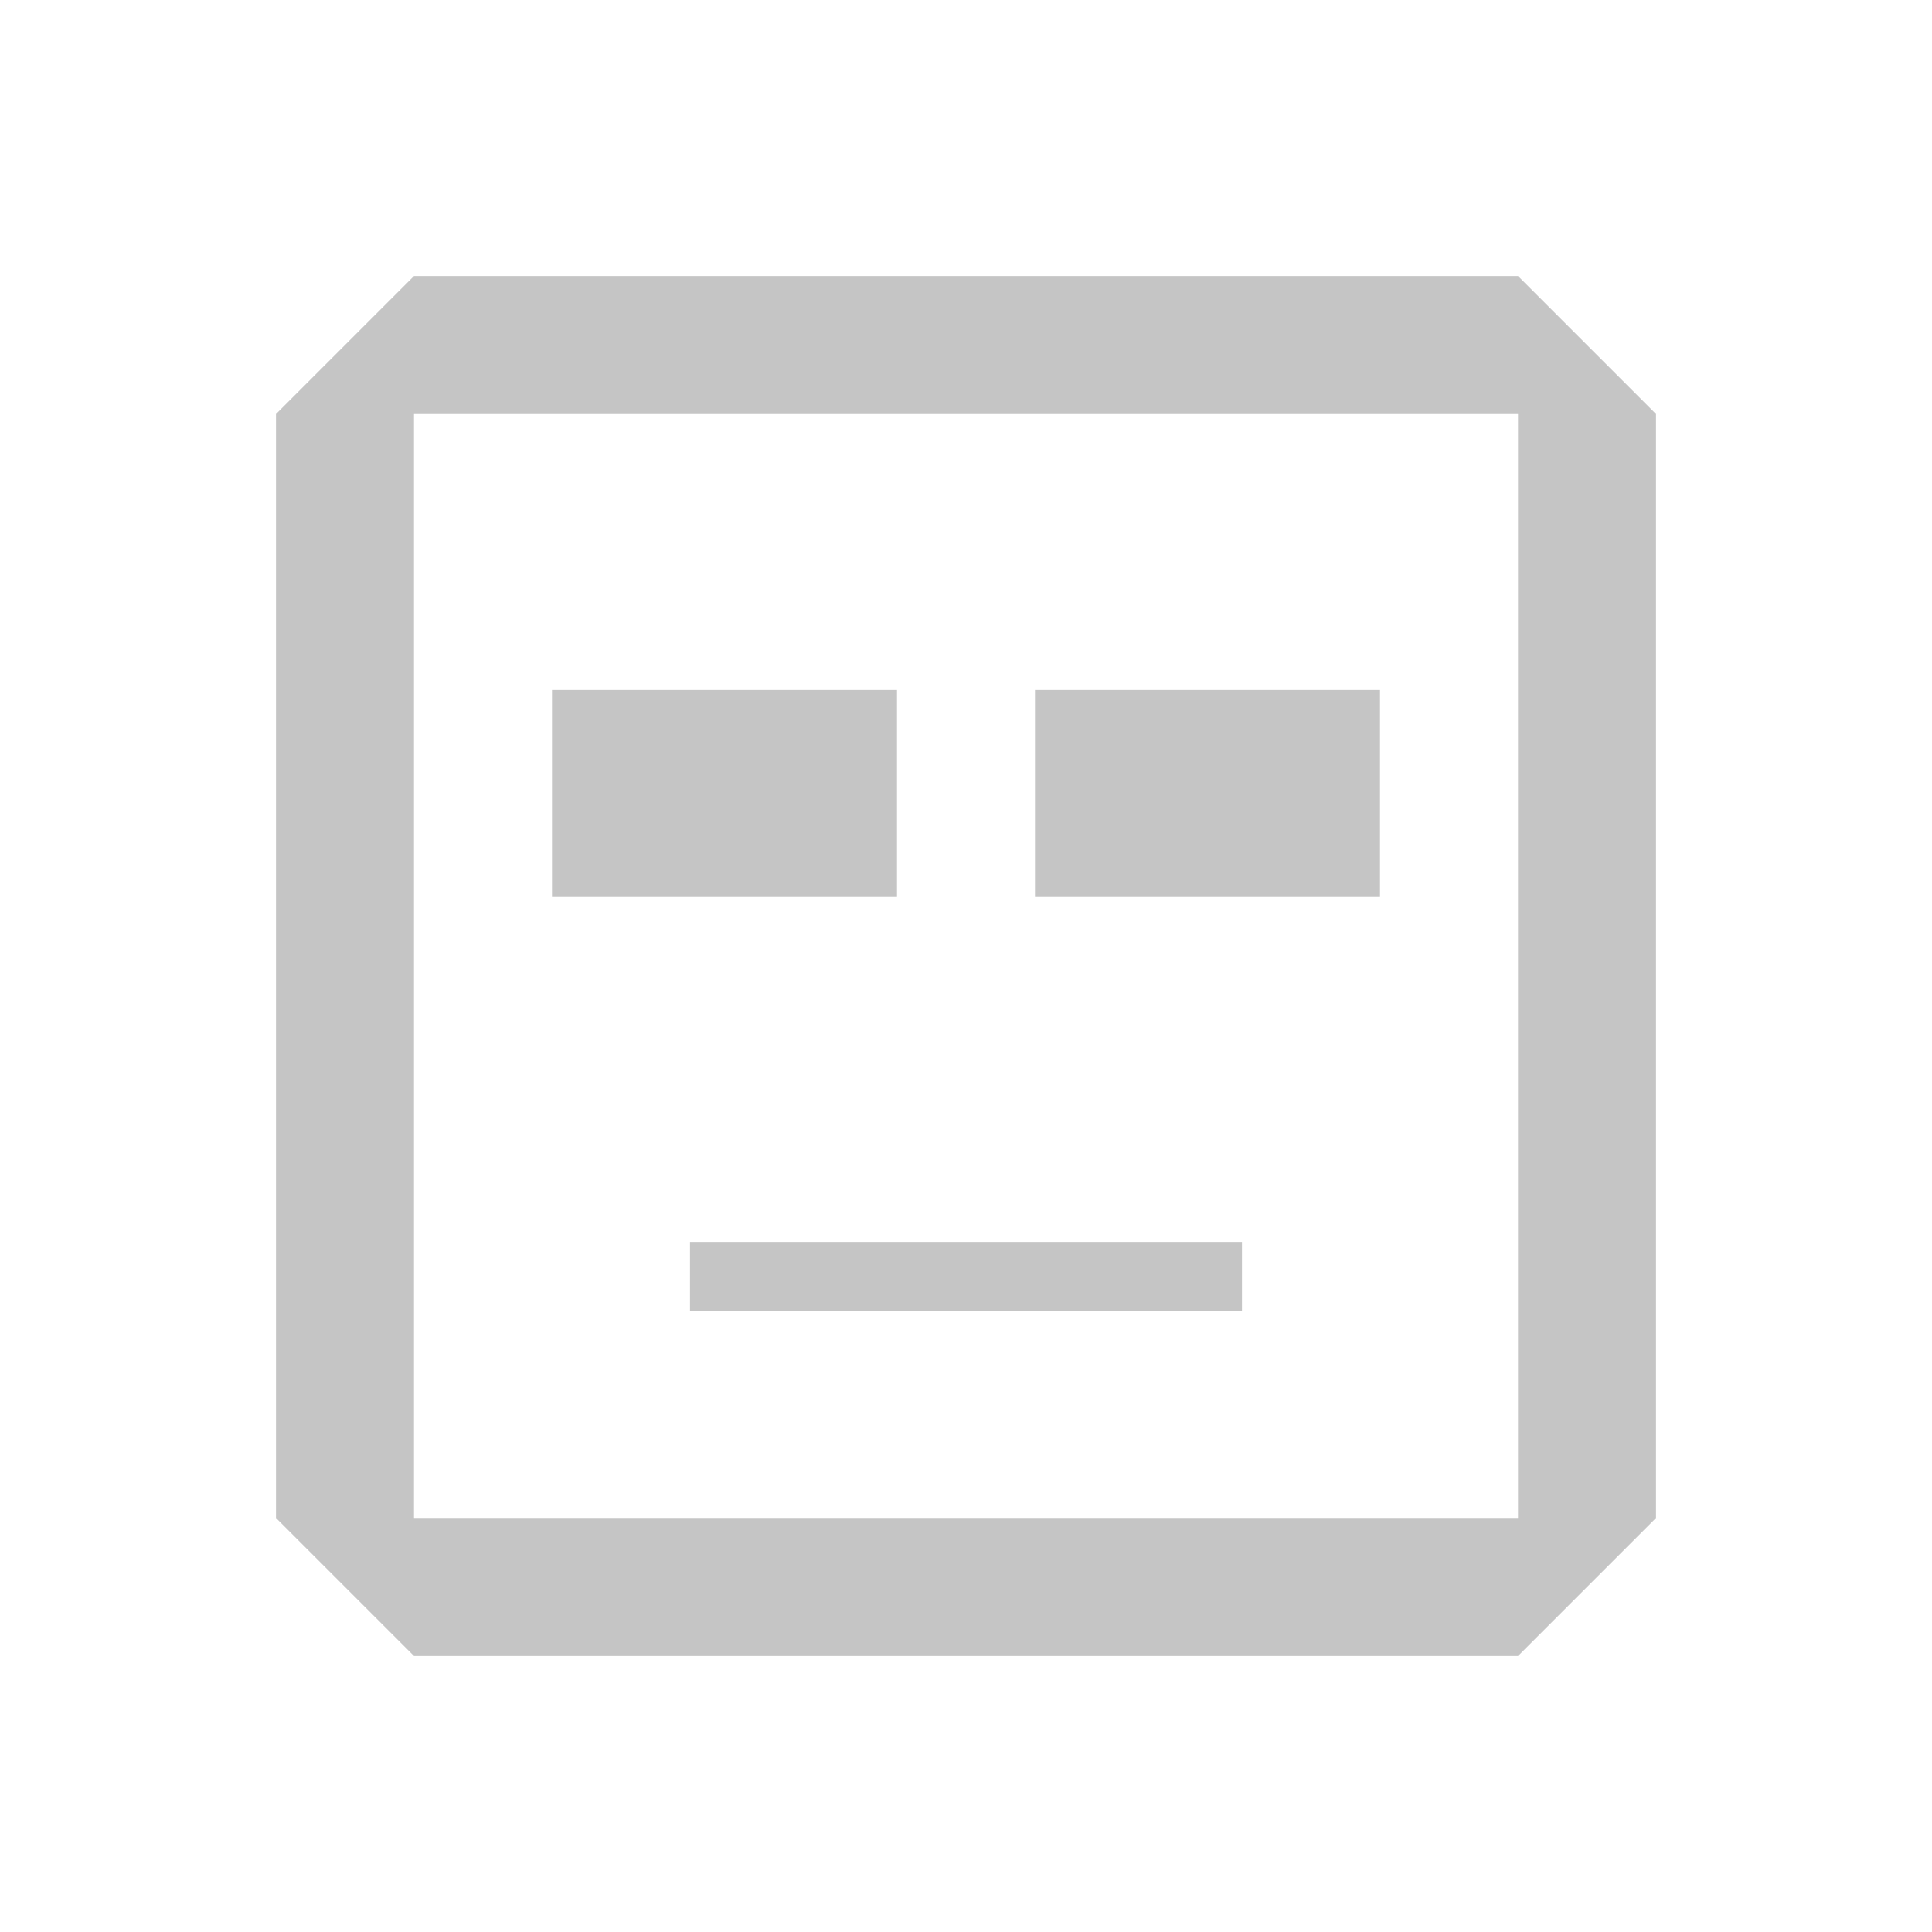
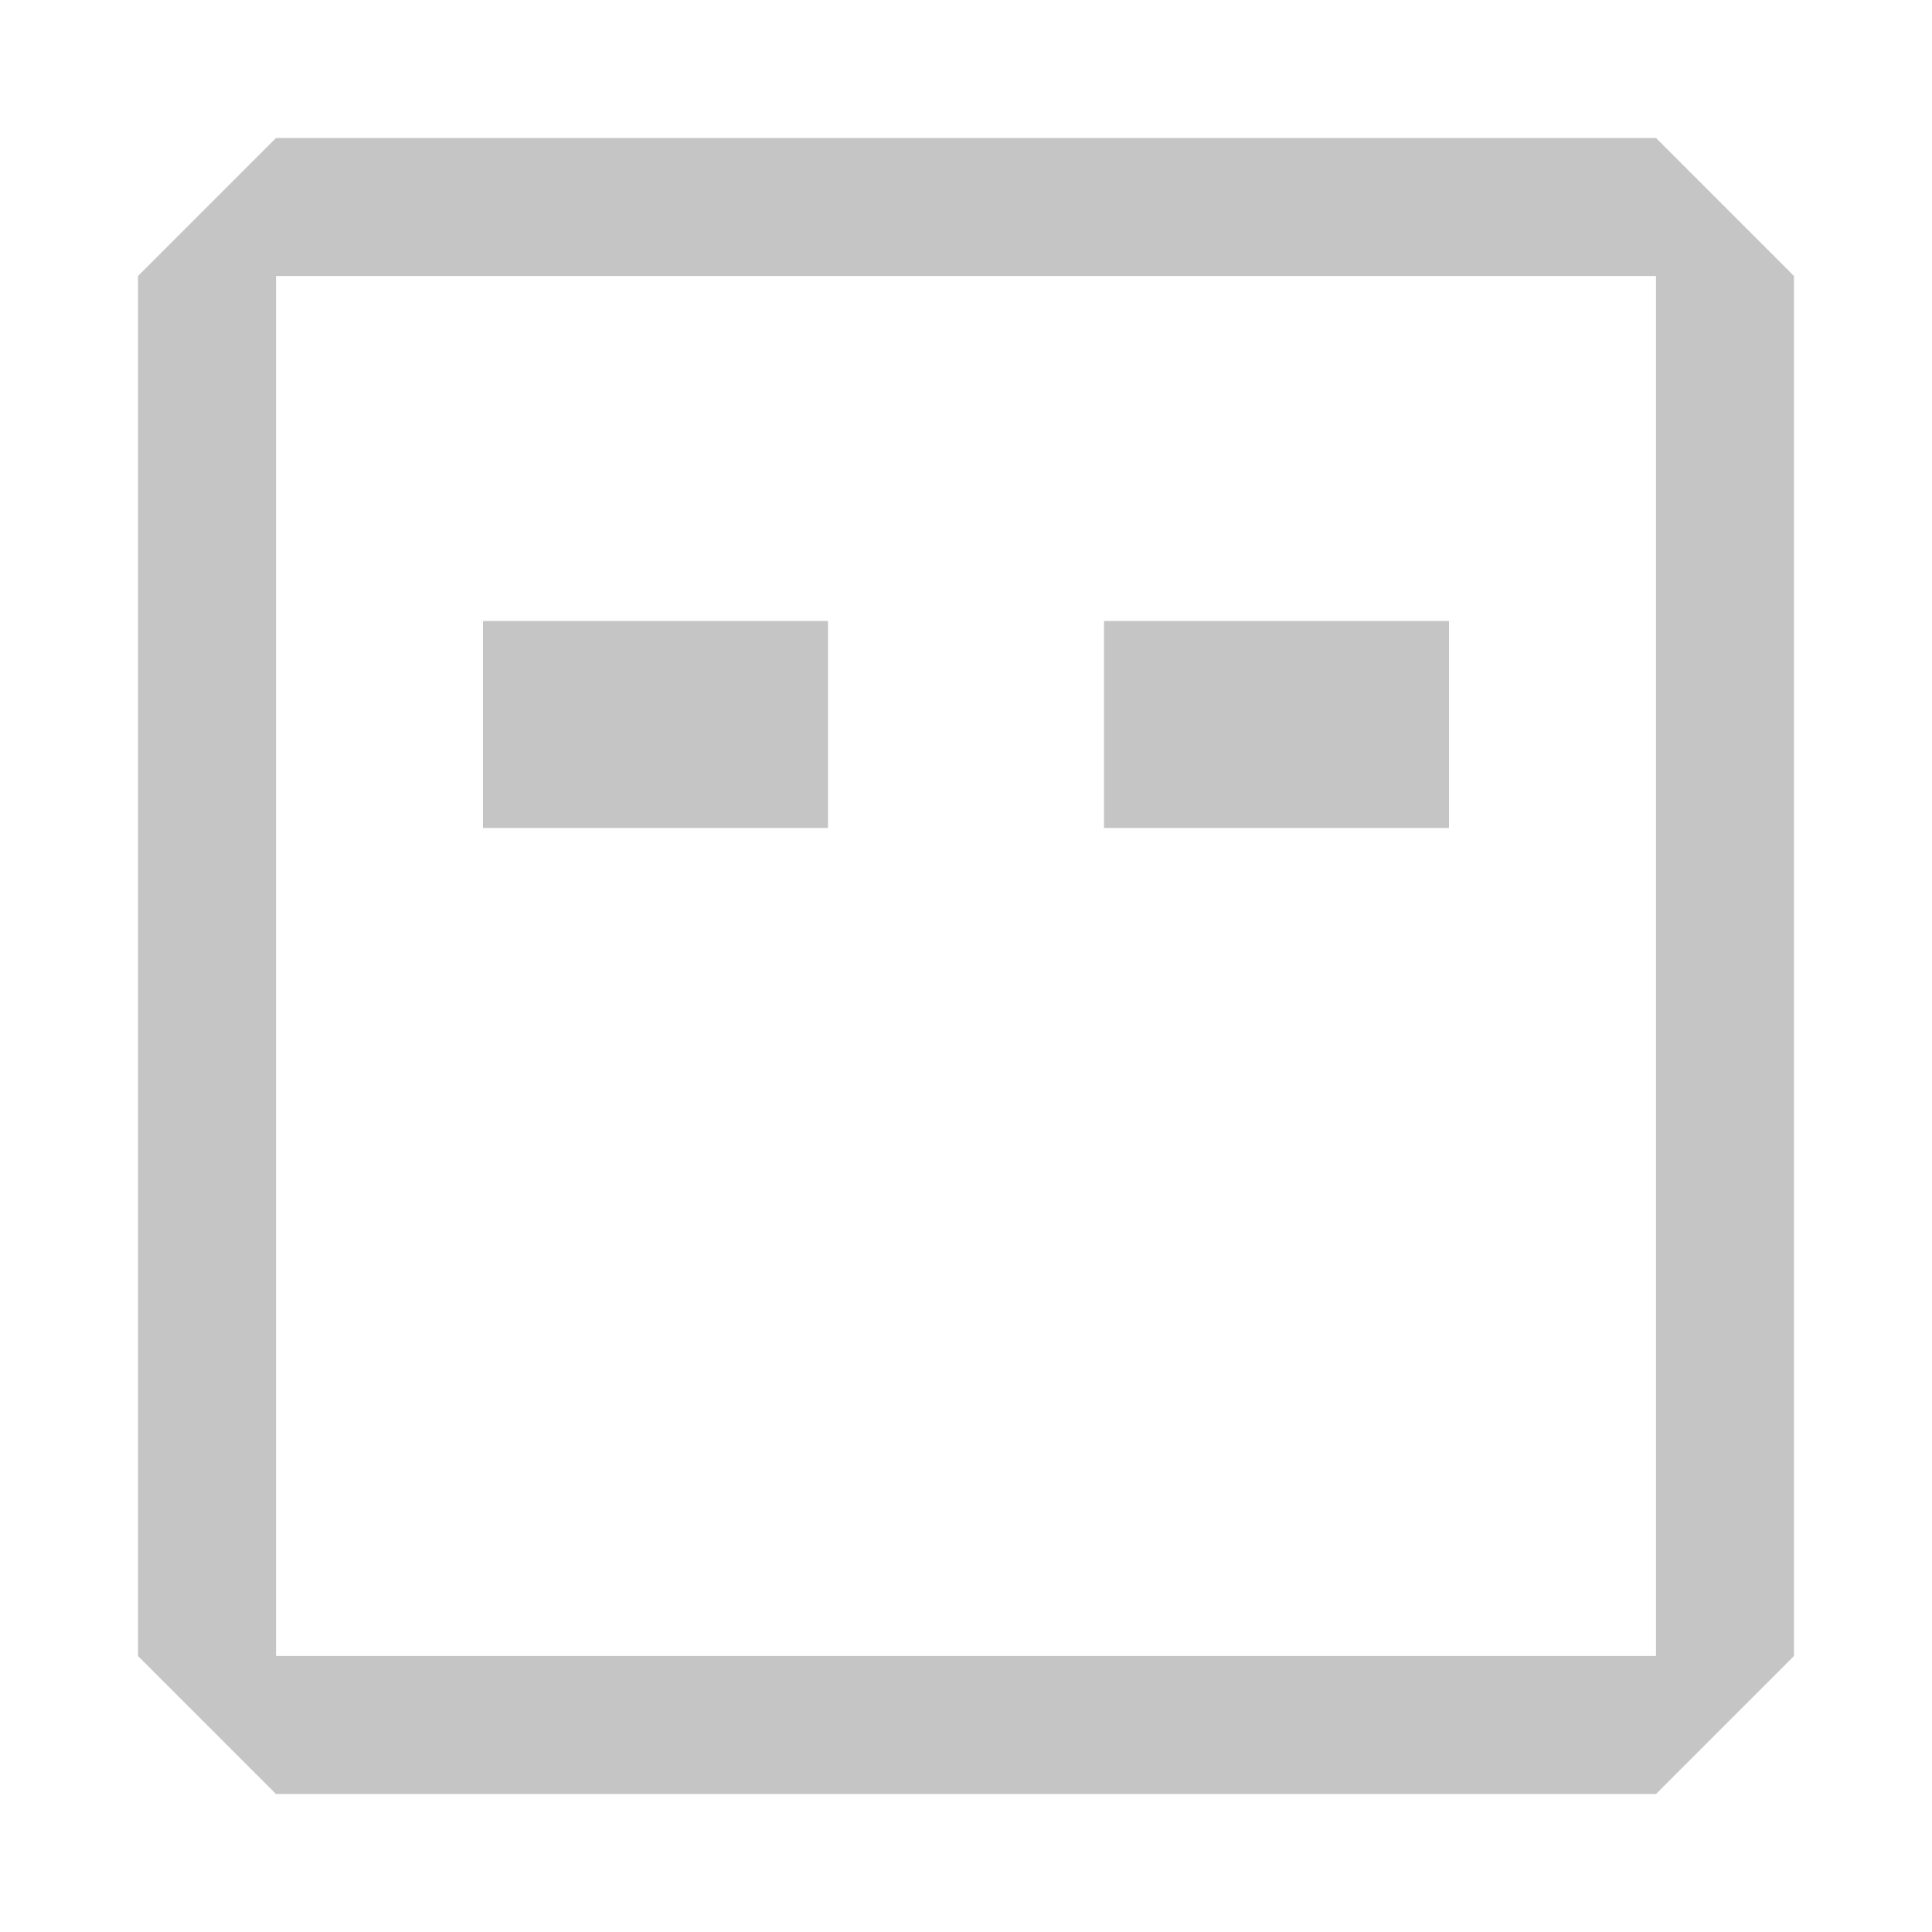
<svg xmlns="http://www.w3.org/2000/svg" width="14" height="14" viewBox="0 0 14 14" fill="none">
-   <path fill-rule="evenodd" clip-rule="evenodd" d="M2 11L3 12H11L12 11V3L11 2H3L2 3V11ZM3 3V11H11V3H3Z" fill="#C5C5C5" />
-   <path d="M4 5H6.5V6.5H4V5Z" fill="#C5C5C5" />
-   <path d="M10 6.5V5H7.5V6.5H10Z" fill="#C5C5C5" />
-   <path d="M5 9.5V9H9V9.5H5Z" fill="#C5C5C5" />
+   <path fill-rule="evenodd" clip-rule="evenodd" d="M1 12L2 13H12L13 12V2L12 1H2L1 2V12ZM2 2V12H12V2H2Z" fill="#C5C5C5" />
+   <path d="M3.5 4.5H6V6H3.5V4.5Z" fill="#C5C5C5" />
+   <path d="M10.5 6V4.5H8V6H10.5Z" fill="#C5C5C5" />
</svg>
